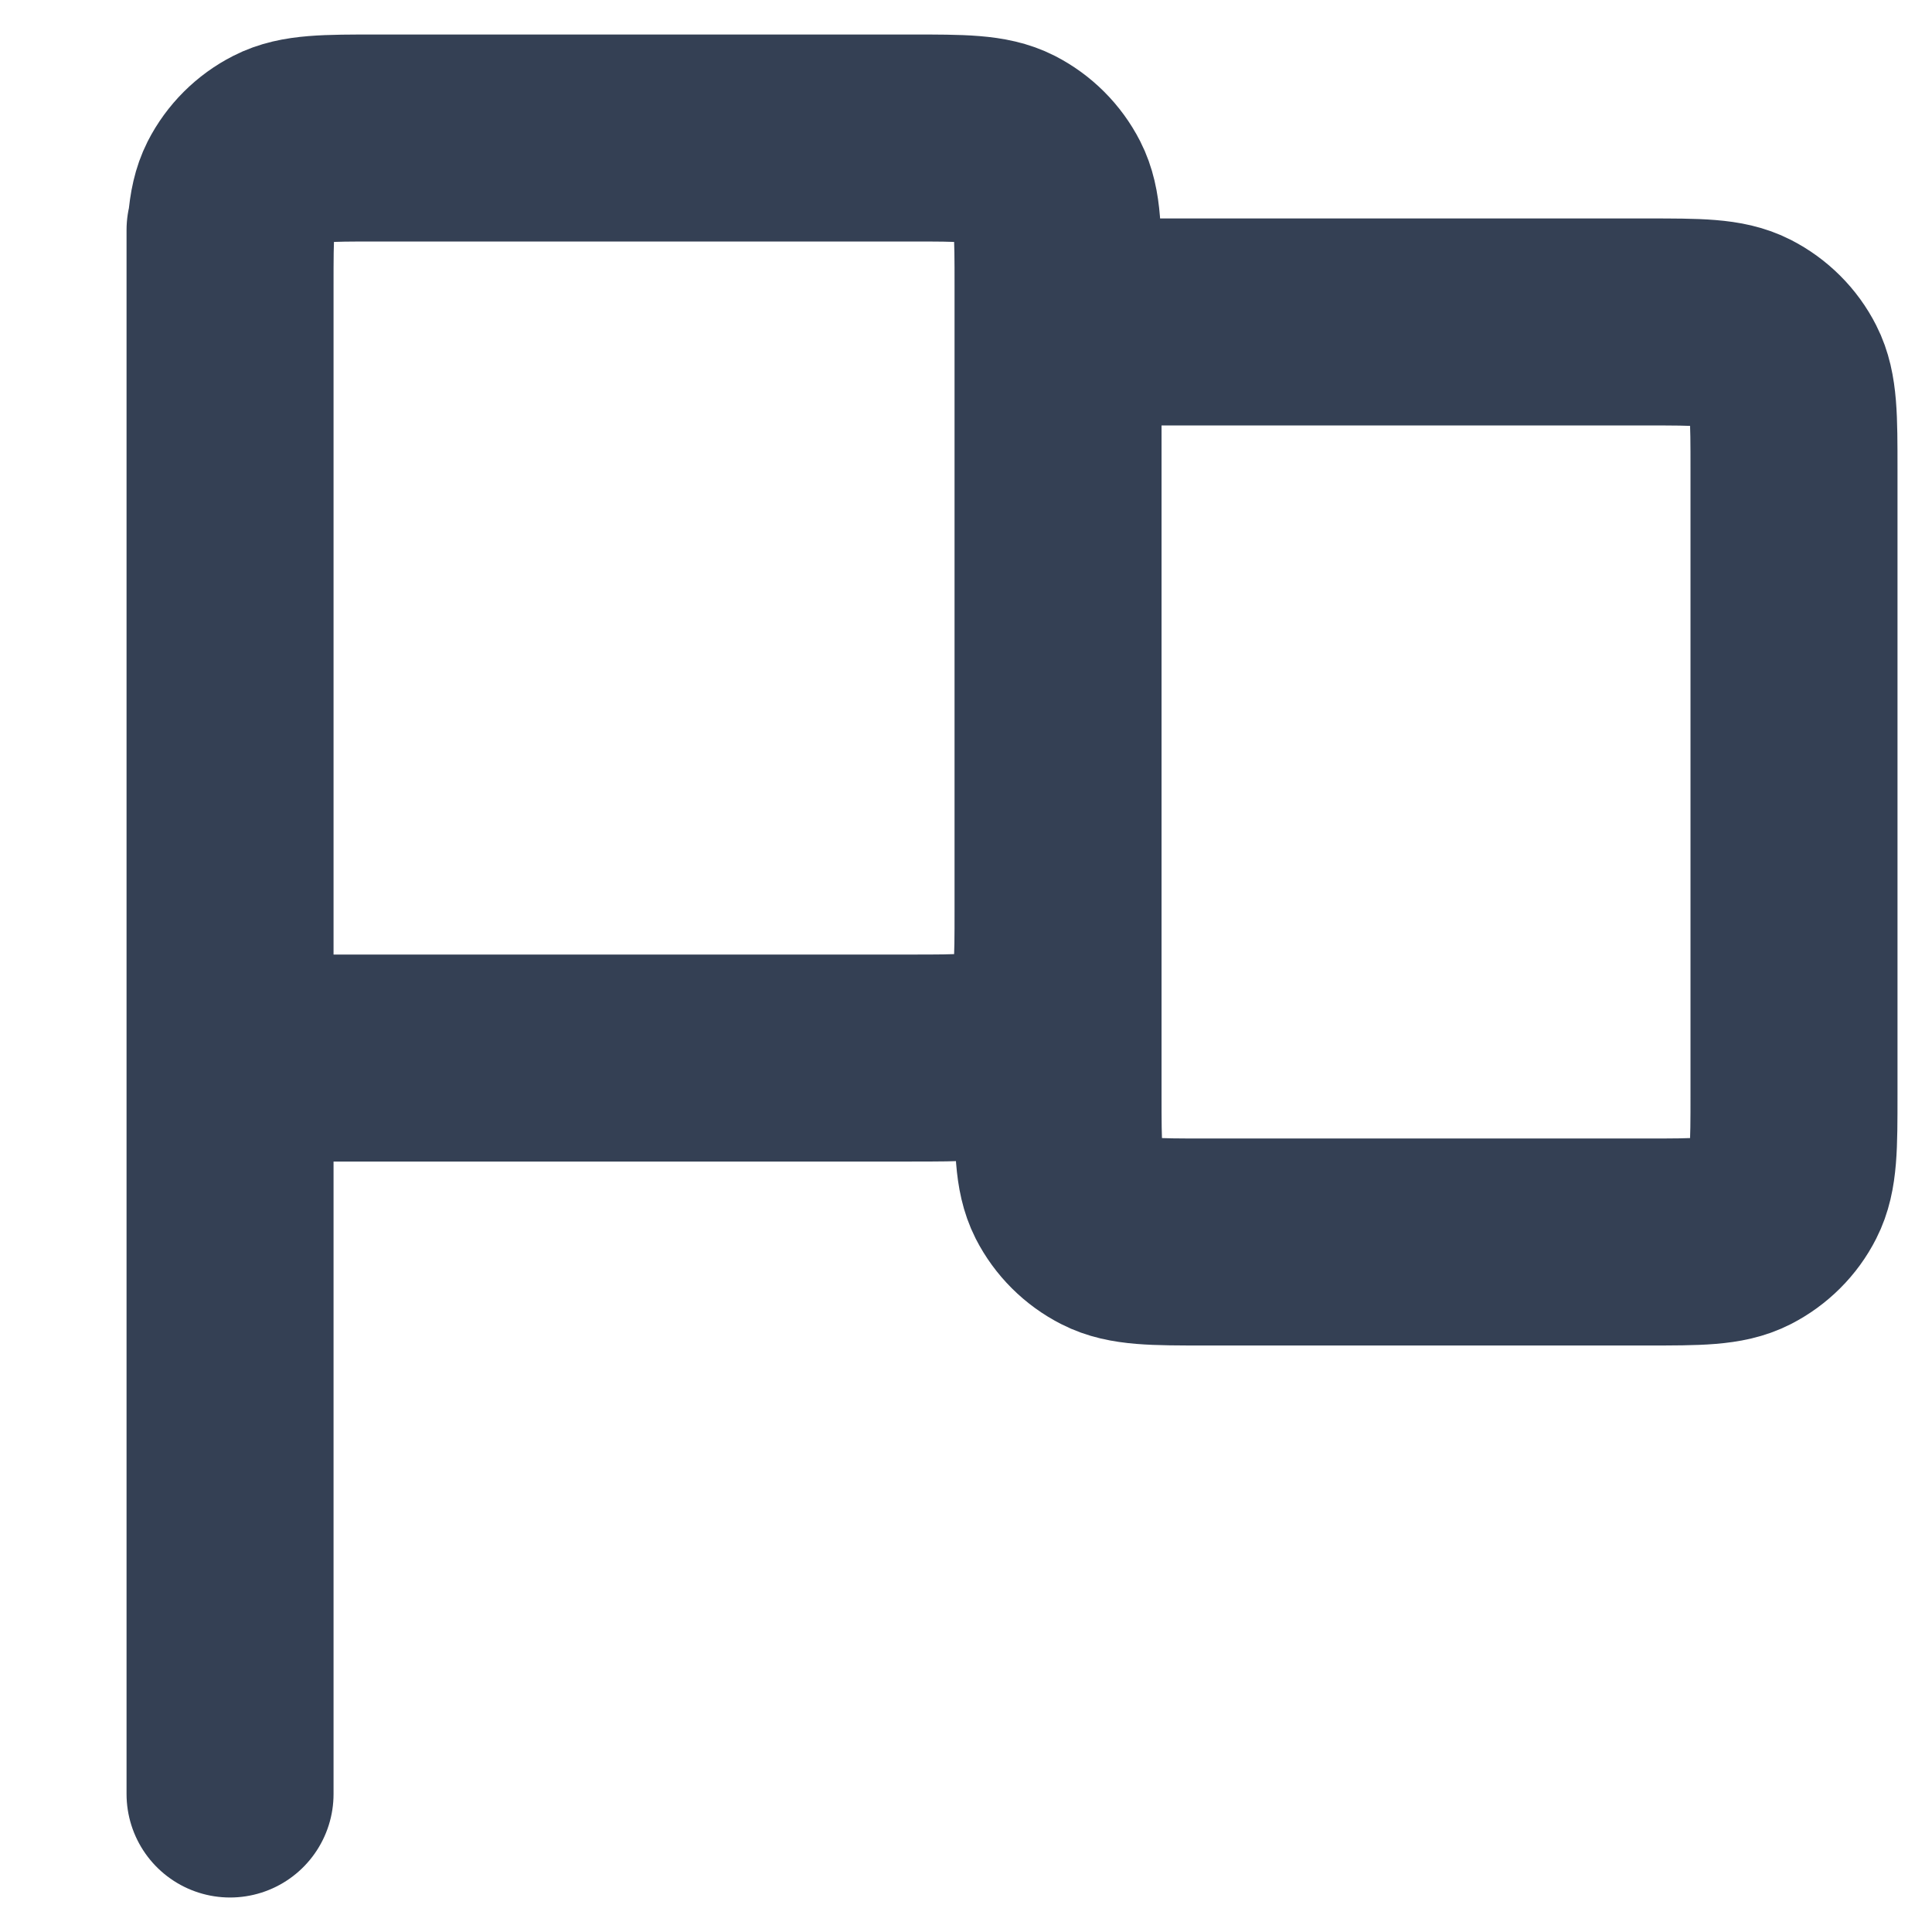
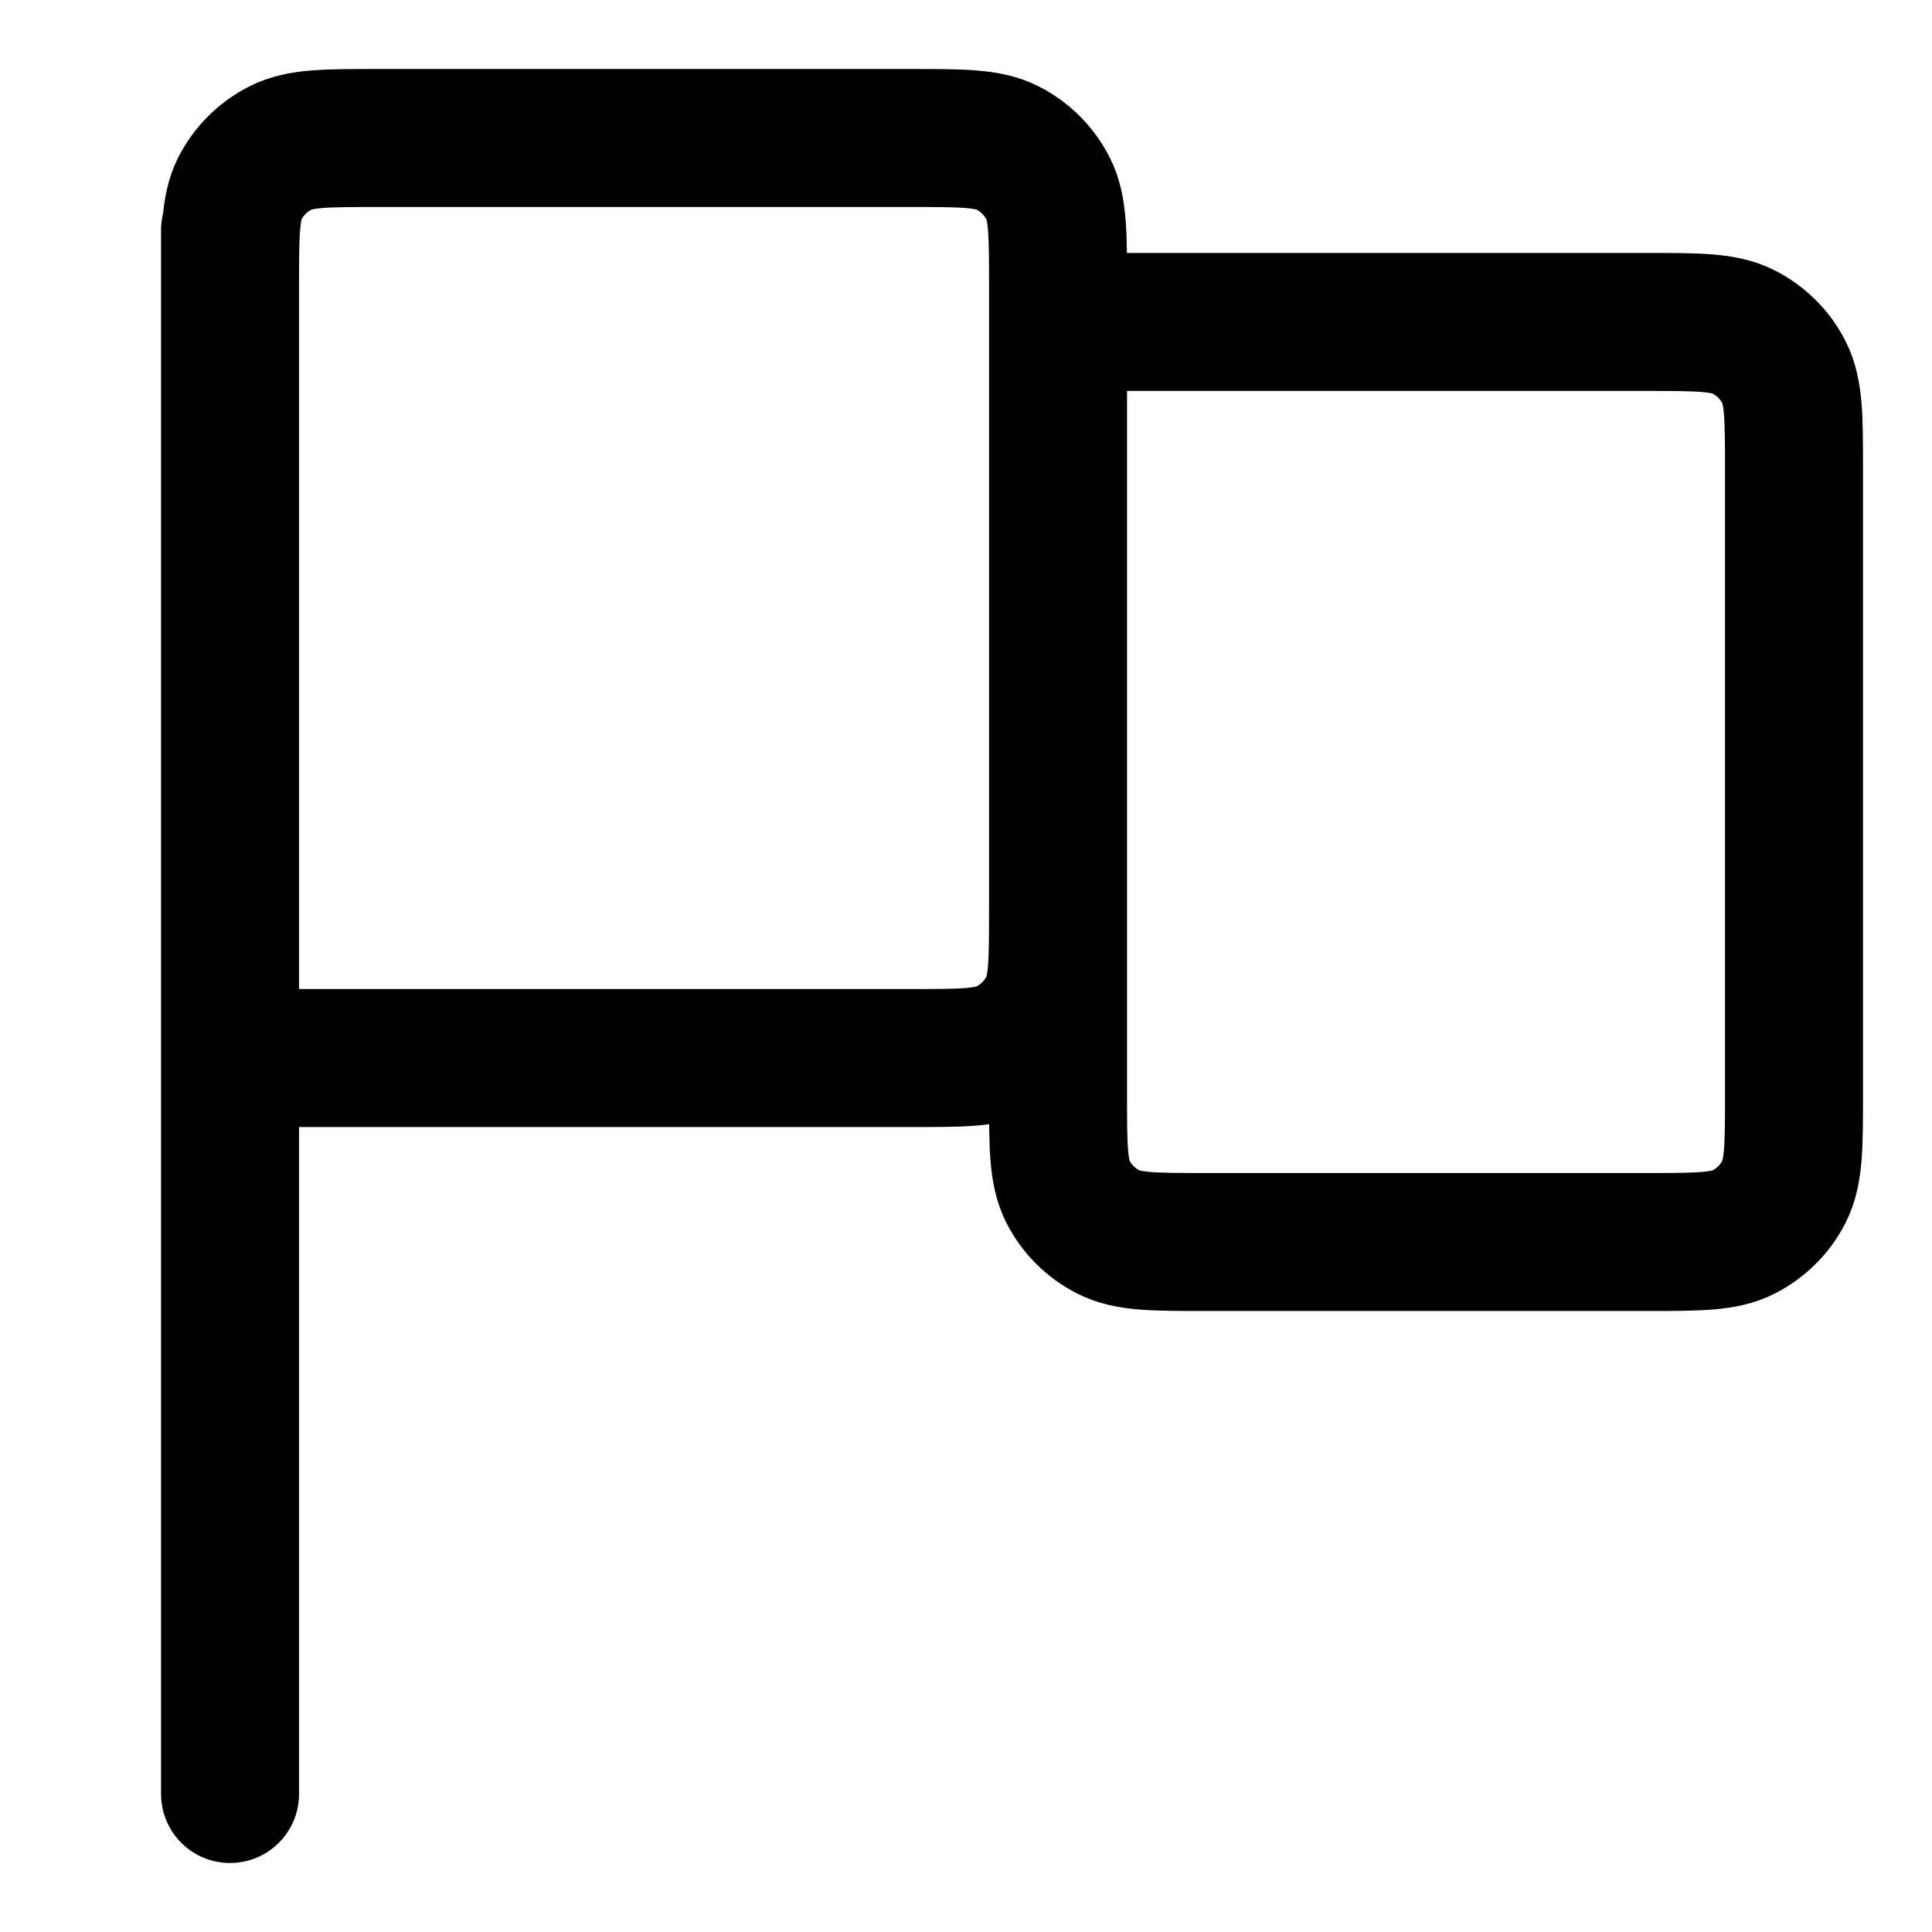
<svg xmlns="http://www.w3.org/2000/svg" viewBox="0 0 14 14" fill="none">
-   <path d="M1.667 13L1.667 1.667M1.667 7.667H6.6C6.973 7.667 7.16 7.667 7.303 7.594C7.428 7.53 7.53 7.428 7.594 7.303C7.667 7.16 7.667 6.973 7.667 6.6V2.067C7.667 1.693 7.667 1.507 7.594 1.364C7.53 1.239 7.428 1.137 7.303 1.073C7.16 1 6.973 1 6.6 1H2.733C2.36 1 2.173 1 2.031 1.073C1.905 1.137 1.803 1.239 1.739 1.364C1.667 1.507 1.667 1.693 1.667 2.067V7.667ZM7.667 2.333H11.933C12.307 2.333 12.493 2.333 12.636 2.406C12.761 2.47 12.864 2.572 12.927 2.697C13 2.84 13 3.027 13 3.4V7.933C13 8.307 13 8.493 12.927 8.636C12.864 8.761 12.761 8.863 12.636 8.927C12.493 9 12.307 9 11.933 9H8.733C8.36 9 8.173 9 8.031 8.927C7.905 8.863 7.803 8.761 7.739 8.636C7.667 8.493 7.667 8.307 7.667 7.933V2.333Z" stroke="#344054" stroke-width="1.5" stroke-linecap="round" stroke-linejoin="round" />
+   <path d="M1.667 13L1.667 1.667M1.667 7.667H6.6C6.973 7.667 7.16 7.667 7.303 7.594C7.428 7.53 7.53 7.428 7.594 7.303C7.667 7.16 7.667 6.973 7.667 6.6V2.067C7.667 1.693 7.667 1.507 7.594 1.364C7.53 1.239 7.428 1.137 7.303 1.073C7.16 1 6.973 1 6.6 1H2.733C2.36 1 2.173 1 2.031 1.073C1.905 1.137 1.803 1.239 1.739 1.364C1.667 1.507 1.667 1.693 1.667 2.067V7.667ZM7.667 2.333H11.933C12.307 2.333 12.493 2.333 12.636 2.406C12.761 2.47 12.864 2.572 12.927 2.697C13 2.84 13 3.027 13 3.4V7.933C13 8.307 13 8.493 12.927 8.636C12.864 8.761 12.761 8.863 12.636 8.927C12.493 9 12.307 9 11.933 9H8.733C8.36 9 8.173 9 8.031 8.927C7.905 8.863 7.803 8.761 7.739 8.636C7.667 8.493 7.667 8.307 7.667 7.933V2.333Z" stroke="currentColor" stroke-width="1" stroke-linecap="round" stroke-linejoin="round" />
</svg>
